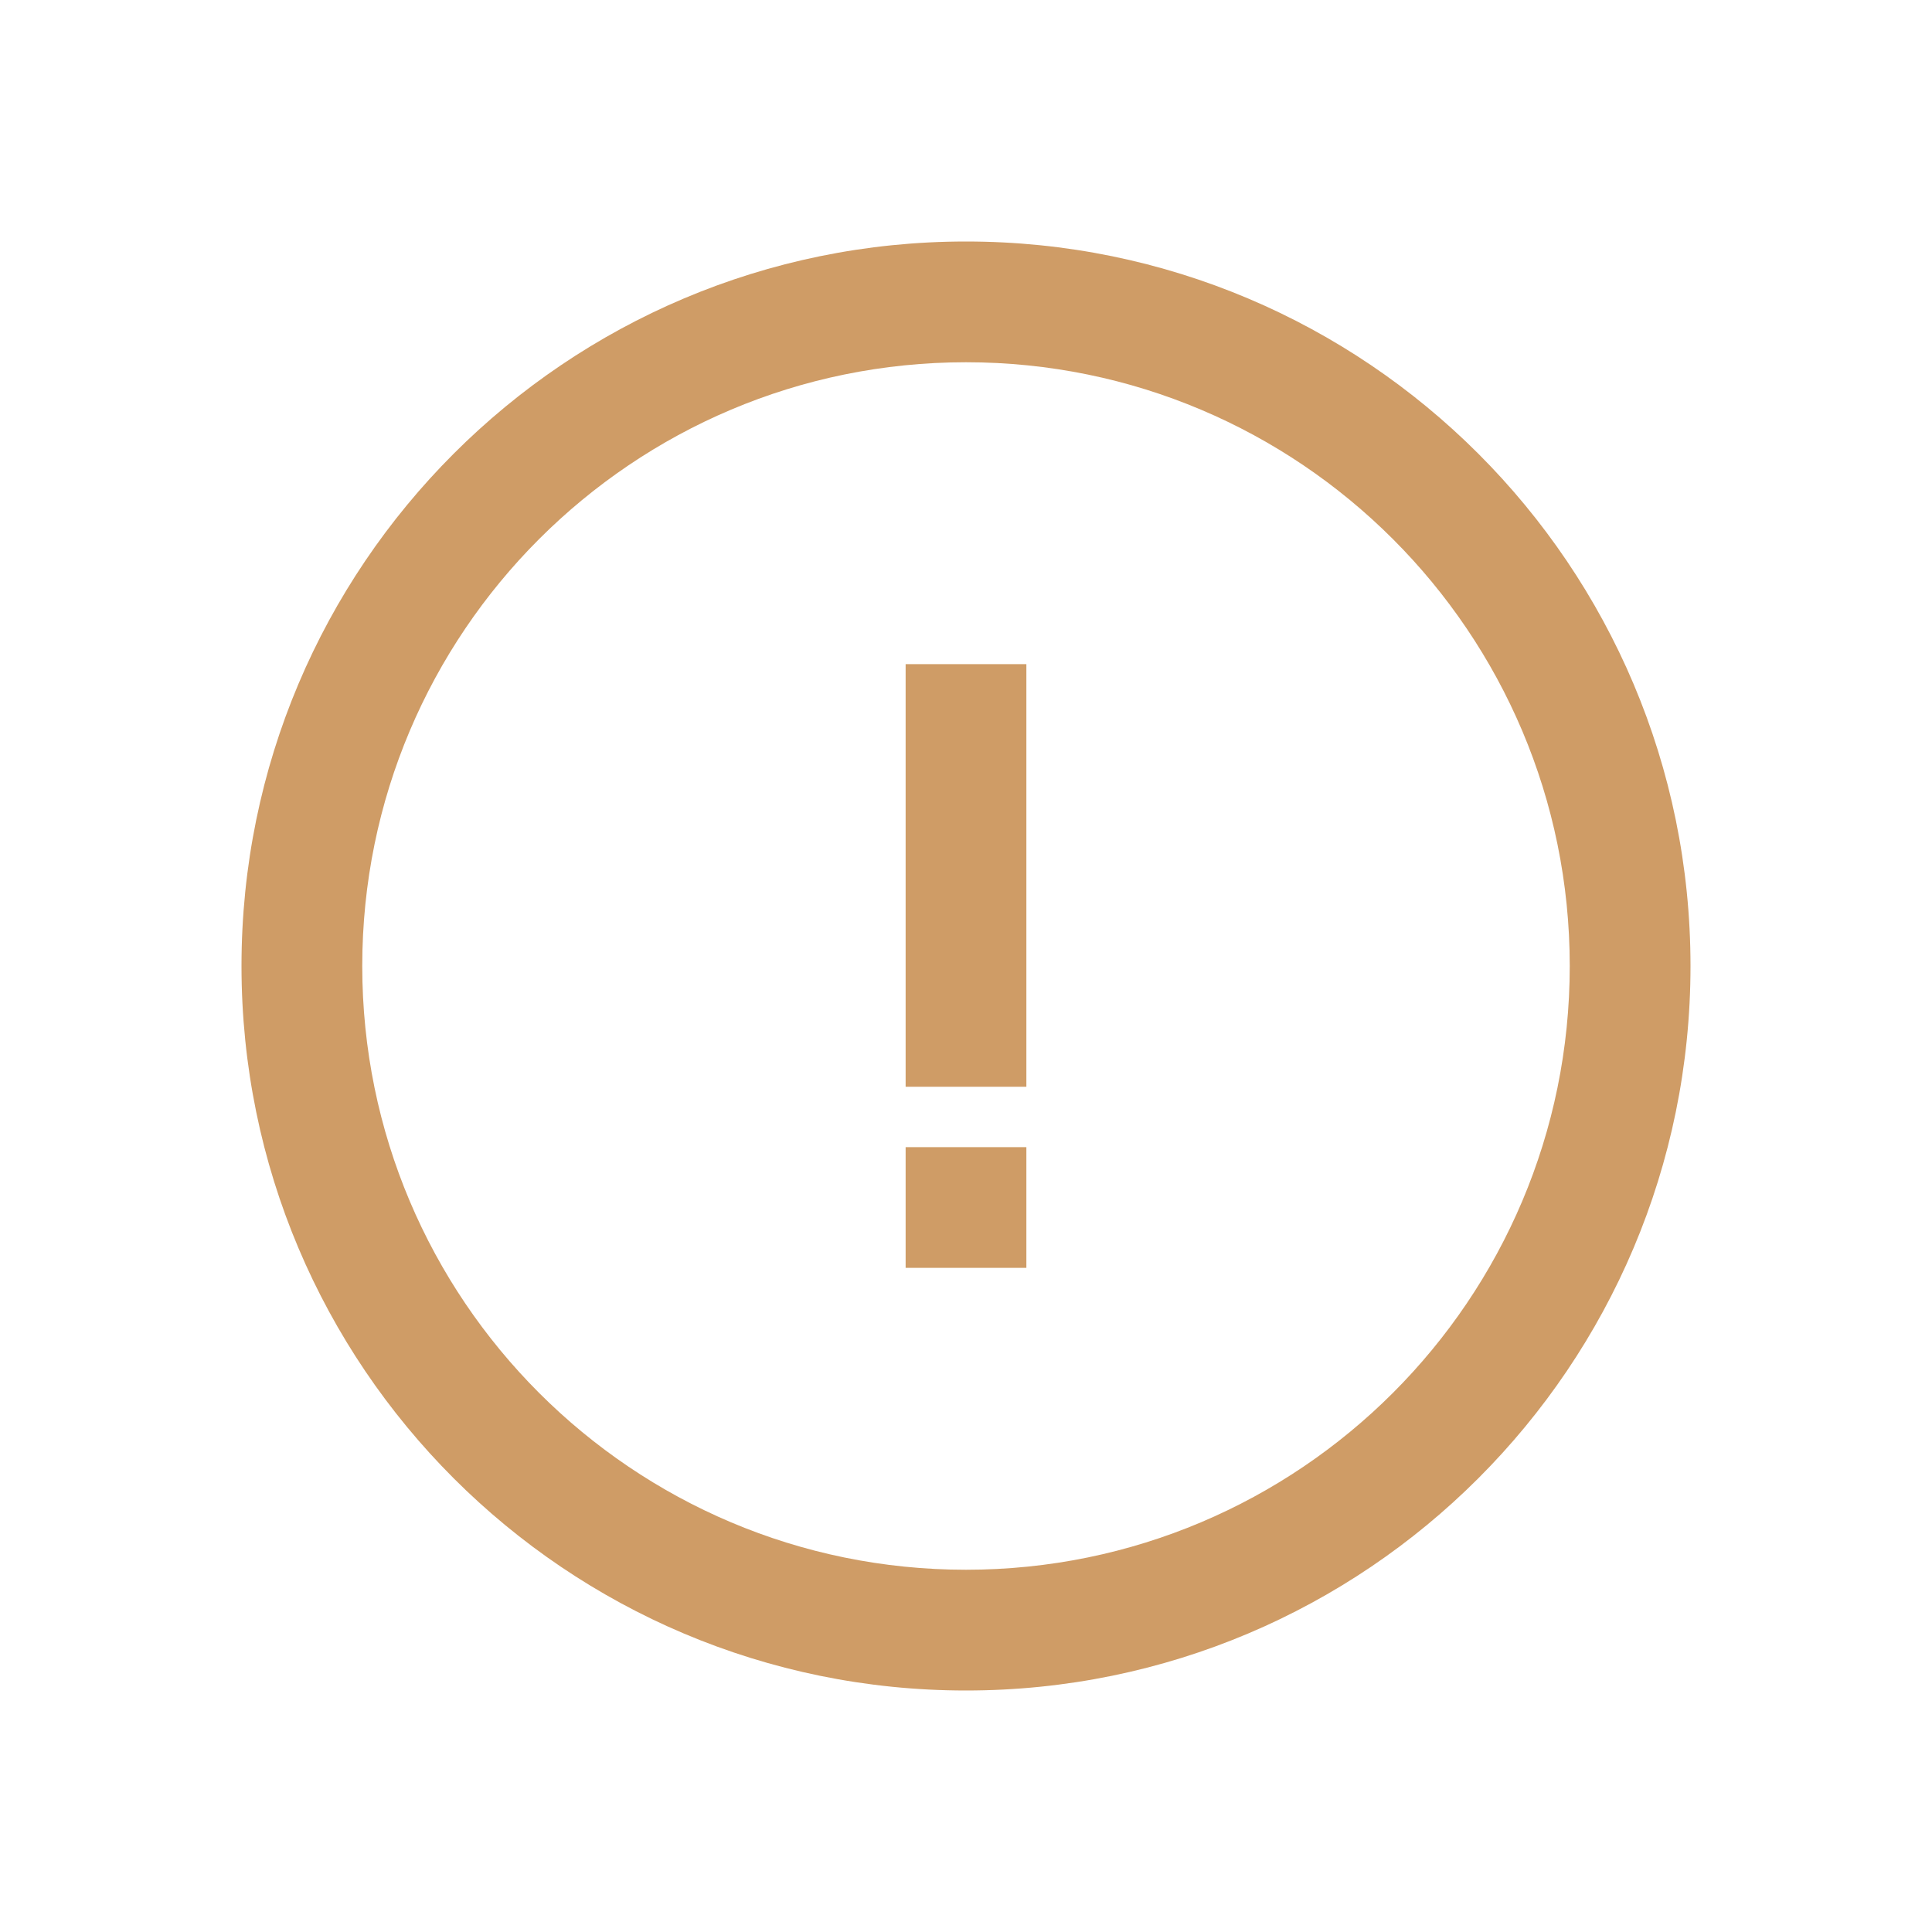
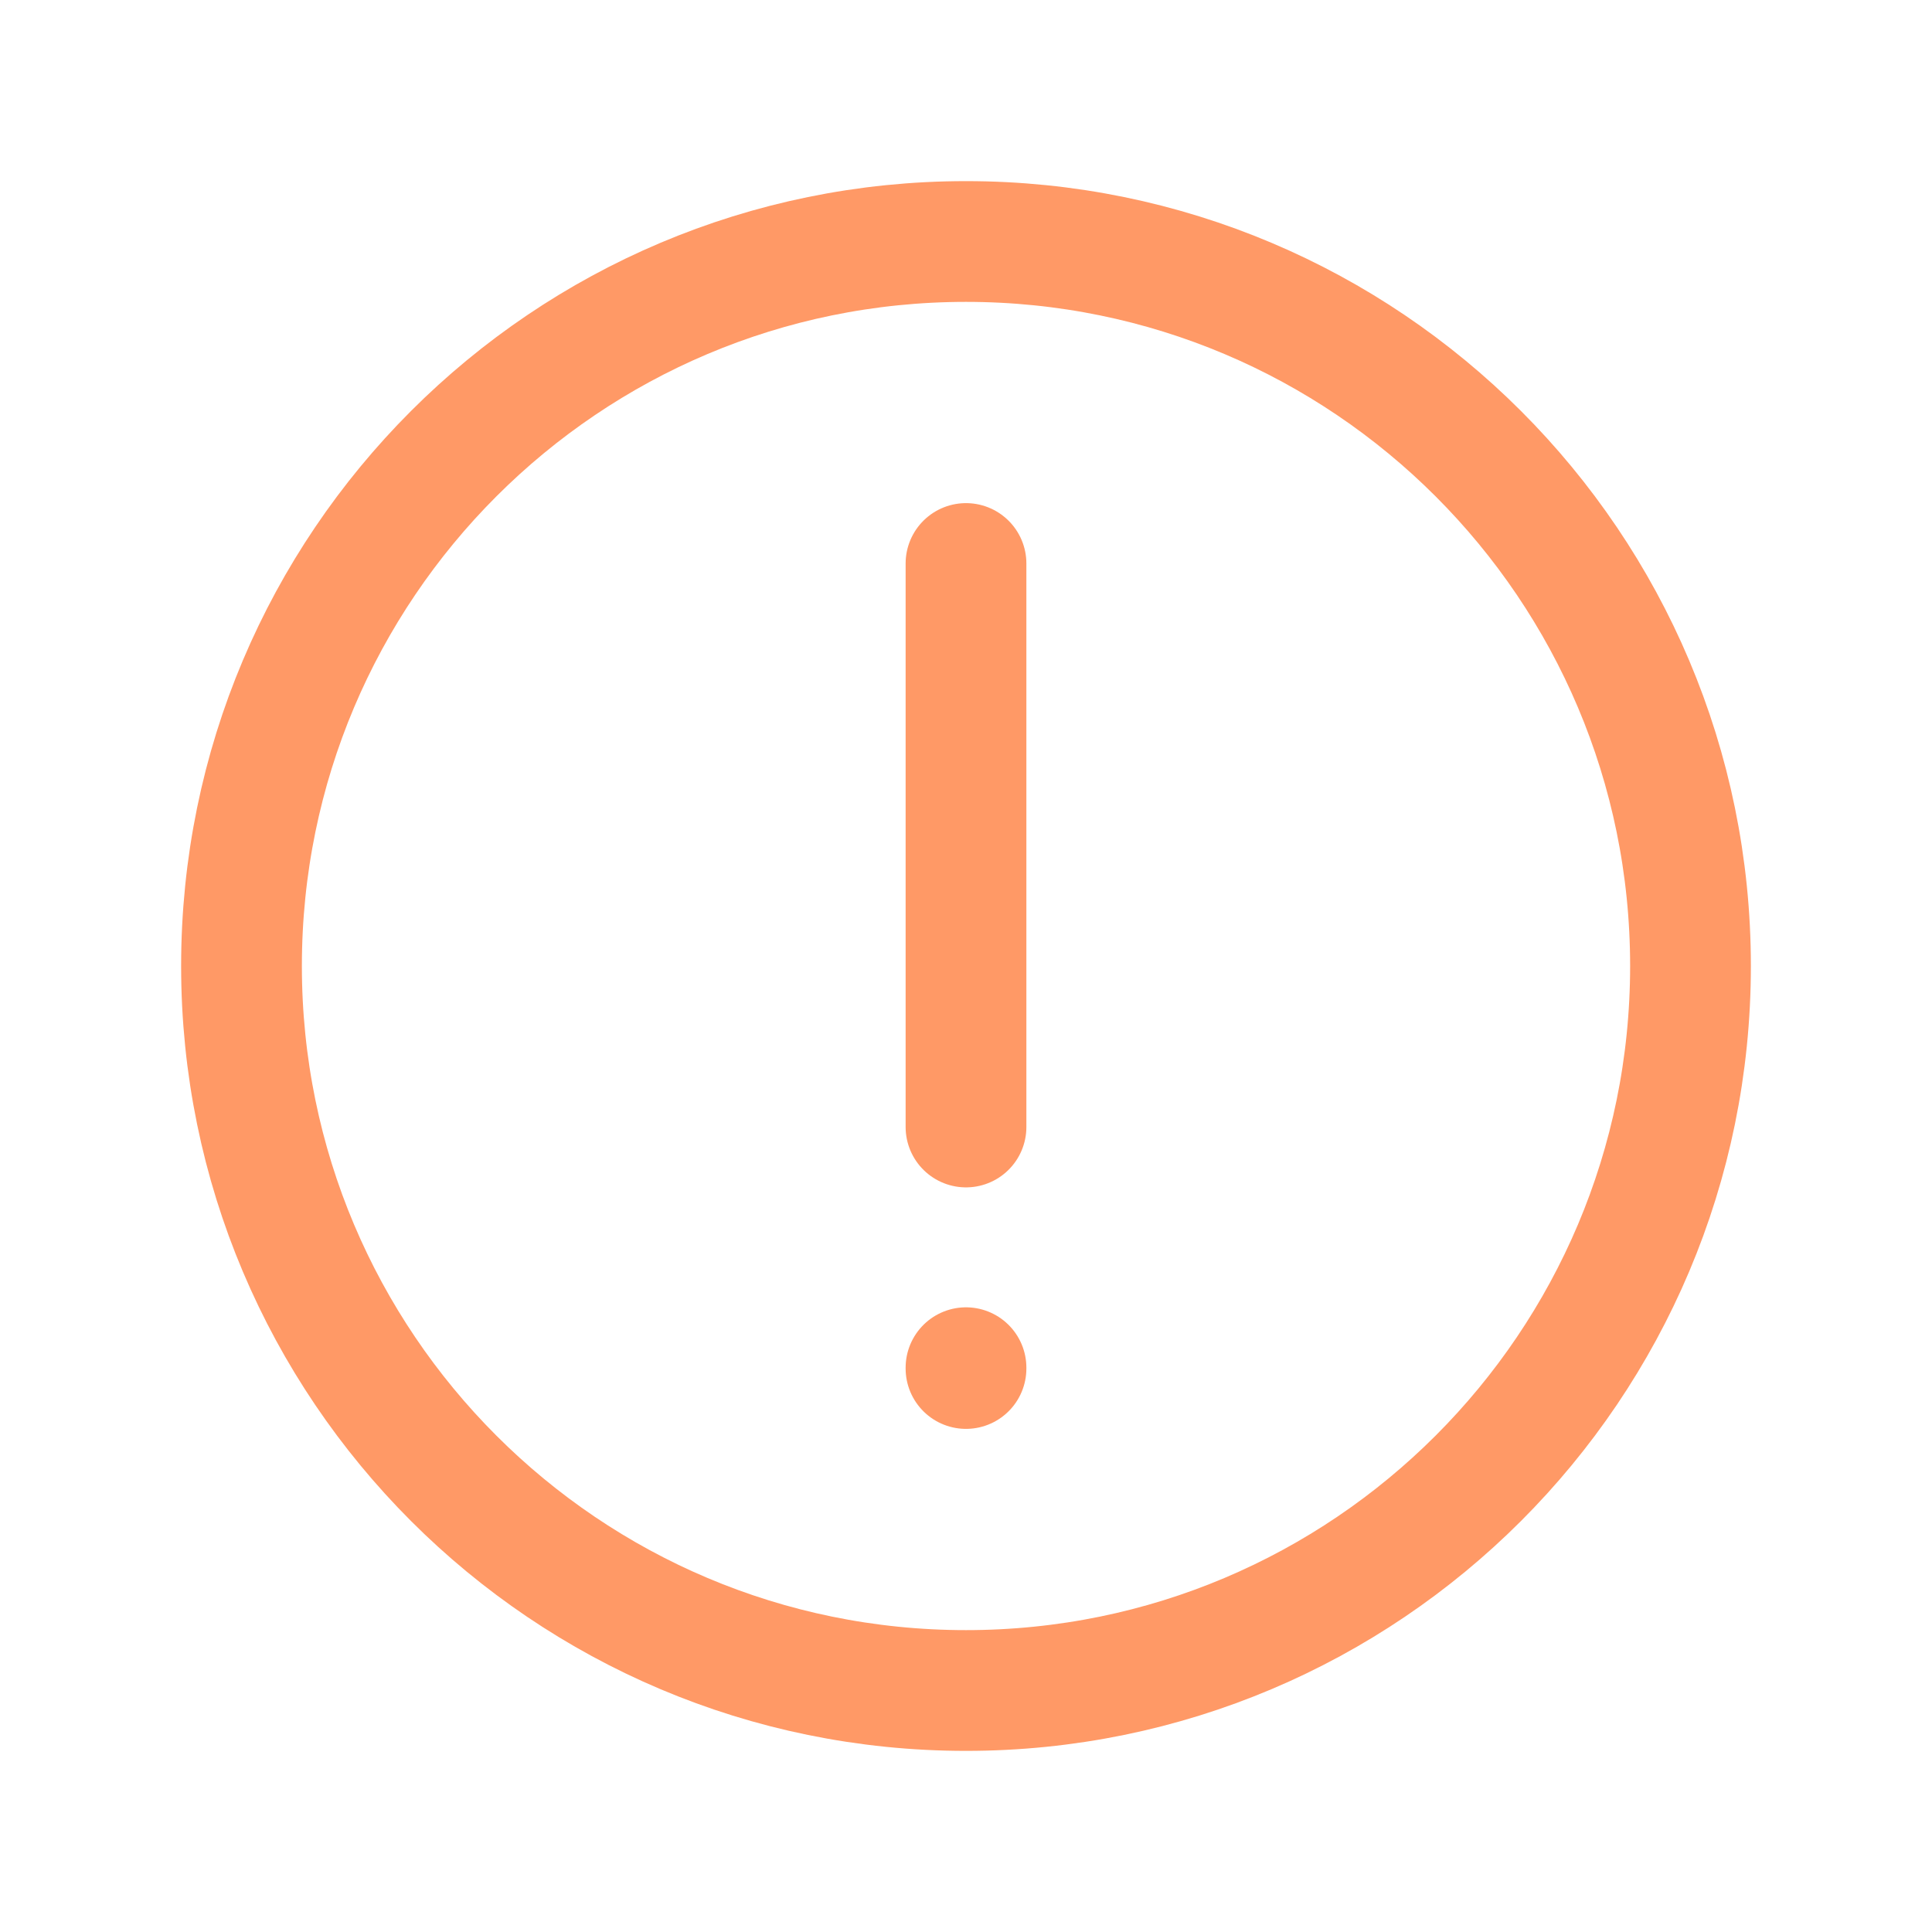
- <svg xmlns="http://www.w3.org/2000/svg" width="800px" height="800px" viewBox="0 0 24 24" fill="none">
-   <path fill-rule="evenodd" clip-rule="evenodd" d="M19.5 12C19.5 16.142 16.142 19.5 12 19.5C7.858 19.5 4.5 16.142 4.5 12C4.5 7.858 7.858 4.5 12 4.5C16.142 4.5 19.5 7.858 19.5 12ZM21 12C21 16.971 16.971 21 12 21C7.029 21 3 16.971 3 12C3 7.029 7.029 3 12 3C16.971 3 21 7.029 21 12ZM11.25 13.5V8.25H12.75V13.5H11.25ZM11.25 15.75V14.25H12.75V15.75H11.25Z" fill="#cf9c66" />
+ <svg xmlns="http://www.w3.org/2000/svg" viewBox="0 0 24 24" fill="none">
+   <g id="SVGRepo_bgCarrier" stroke-width="0" />
+   <g id="SVGRepo_tracerCarrier" stroke-linecap="round" stroke-linejoin="round" />
+   <g id="SVGRepo_iconCarrier">
+     <path d="M12 16.99V17M12 7V14M21 12C21 16.971 16.971 21 12 21C7.029 21 3 16.971 3 12C3 7.029 7.029 3 12 3C16.971 3 21 7.029 21 12Z" stroke="#FF9966" stroke-width="1.5" stroke-linecap="round" stroke-linejoin="round" />
+   </g>
</svg>
